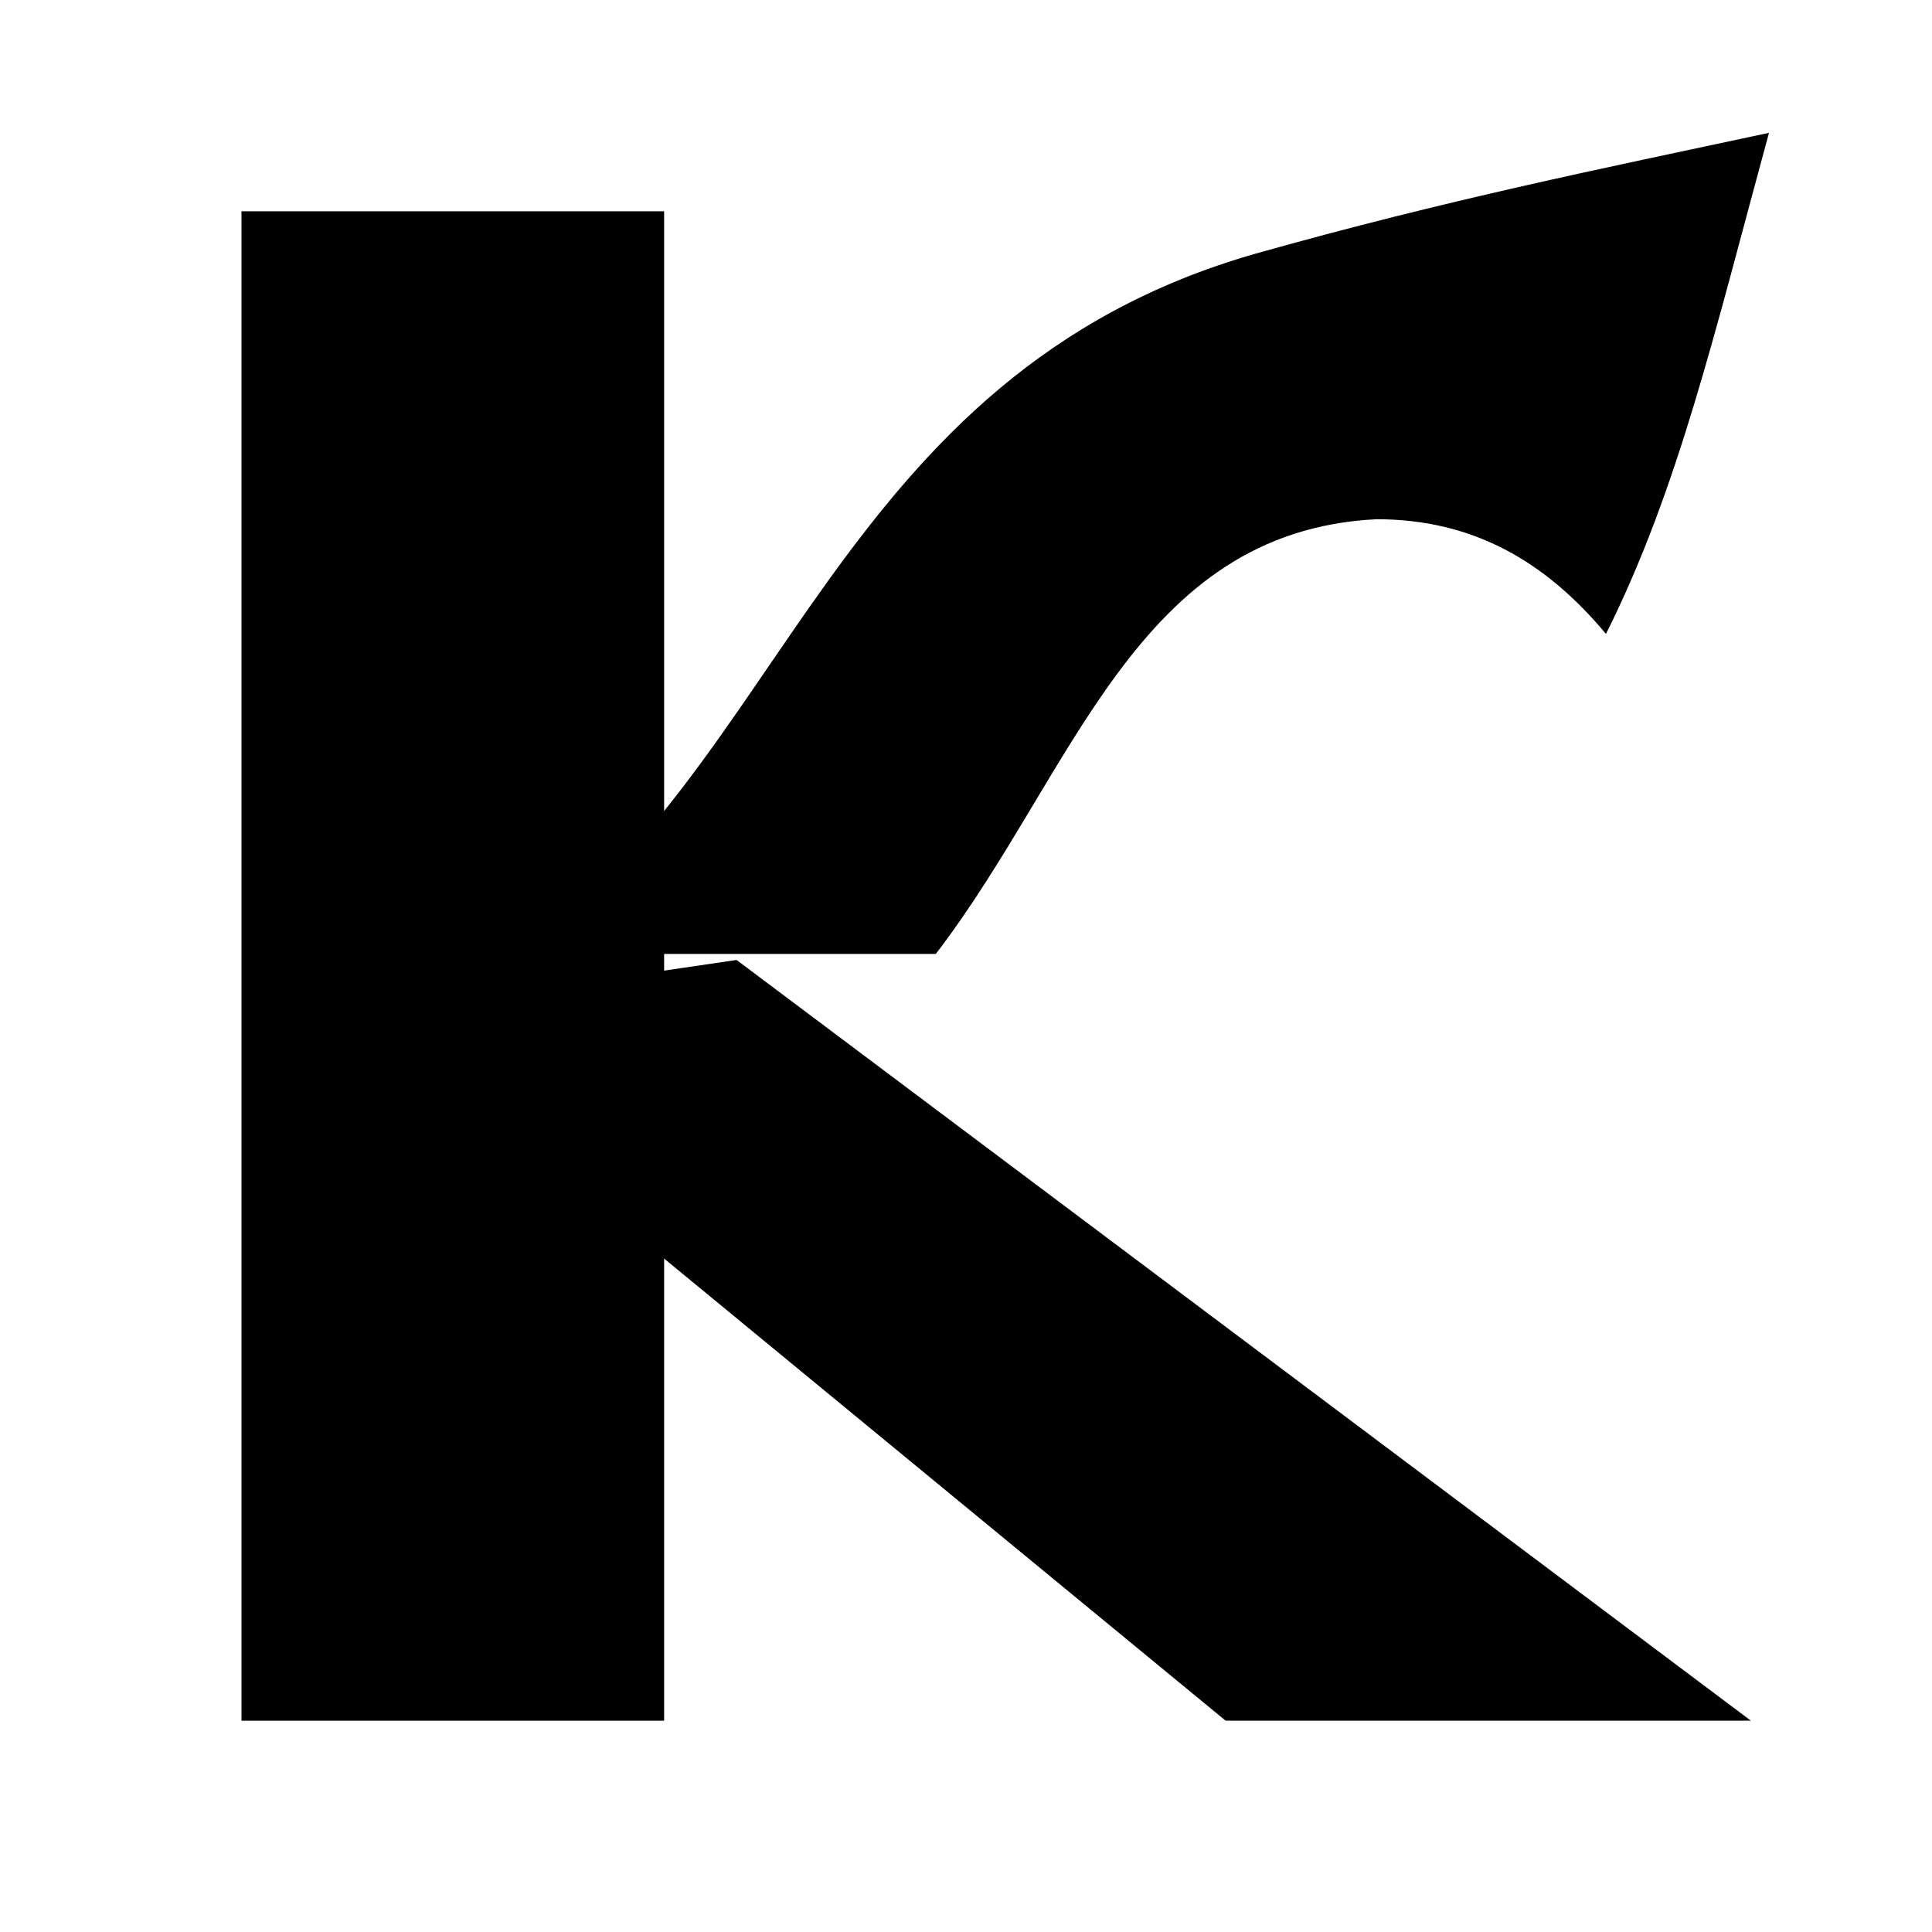
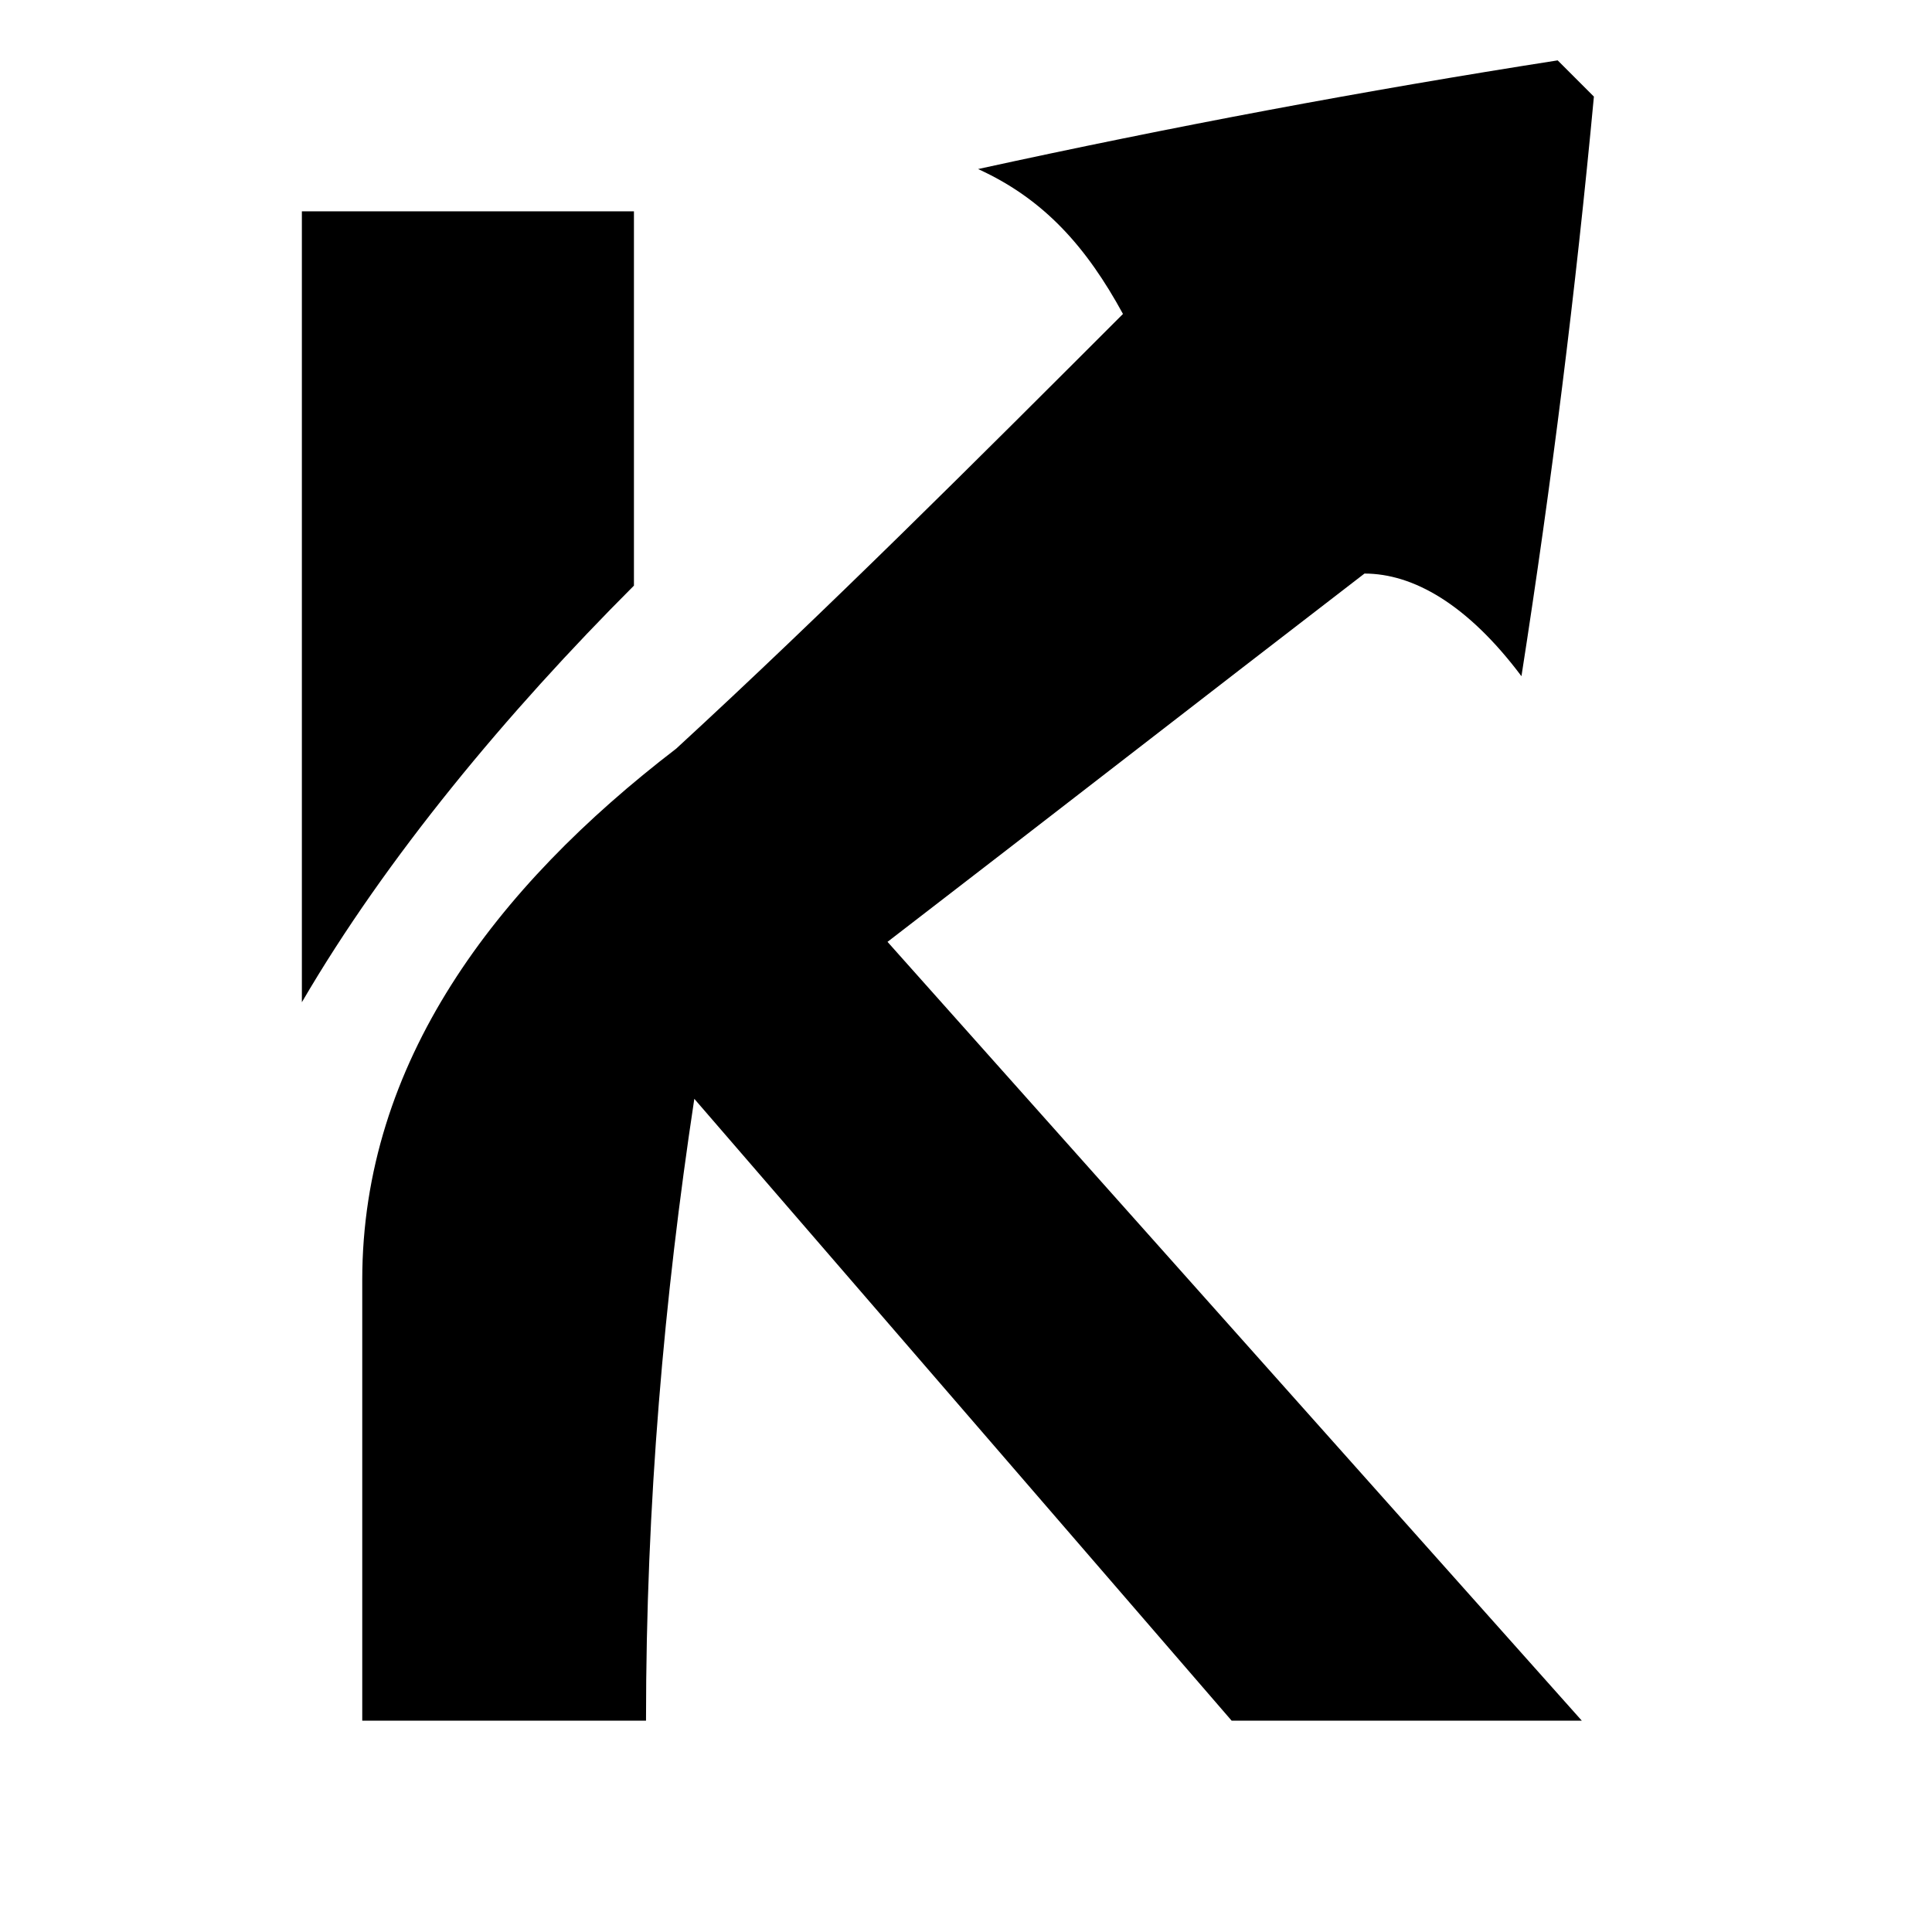
<svg xmlns="http://www.w3.org/2000/svg" viewBox="0 0 32 32" width="32" height="32" role="img" aria-labelledby="title">
  <g fill="currentColor">
-     <path d="M4 3.5h7v25H4z" />
-     <path d="m8.8 16.4 3.4-.5L29 28.5h-8.7L9 19.2z" />
-     <path d="M8.5 15.8C13 12.8 13.8 6.2 20.8 4.2 24 3.3 26.5 2.8 29.3 2.2 28.4 5.5 27.8 8.1 26.6 10.5 25.6 9.3 24.4 8.6 22.8 8.6 18.8 8.8 17.8 12.8 15.5 15.8z" />
+     <path d="M5 3.5 H10.5 V9.7 C8.4 11.8 6.4 14.2 5 16.6 Z" />
+     <path d="M6 28.5 L6 21.2 C6 17.6 8.2 14.7 11.2 12.4 C13.7 10.1 16.2 7.6 18.6 5.2 C18 4.1 17.3 3.3 16.2 2.8 C19.4 2.1 22.6 1.5 25.8 1 L26.4 1.6 C26.1 4.8 25.7 8 25.2 11.2 C24.3 10 23.4 9.5 22.6 9.5 C20 11.5 17.3 13.6 14.7 15.6 L26.2 28.5 H20.4 L11.5 18.2 C11 21.5 10.7 24.9 10.7 28.5 Z" />
  </g>
</svg>
